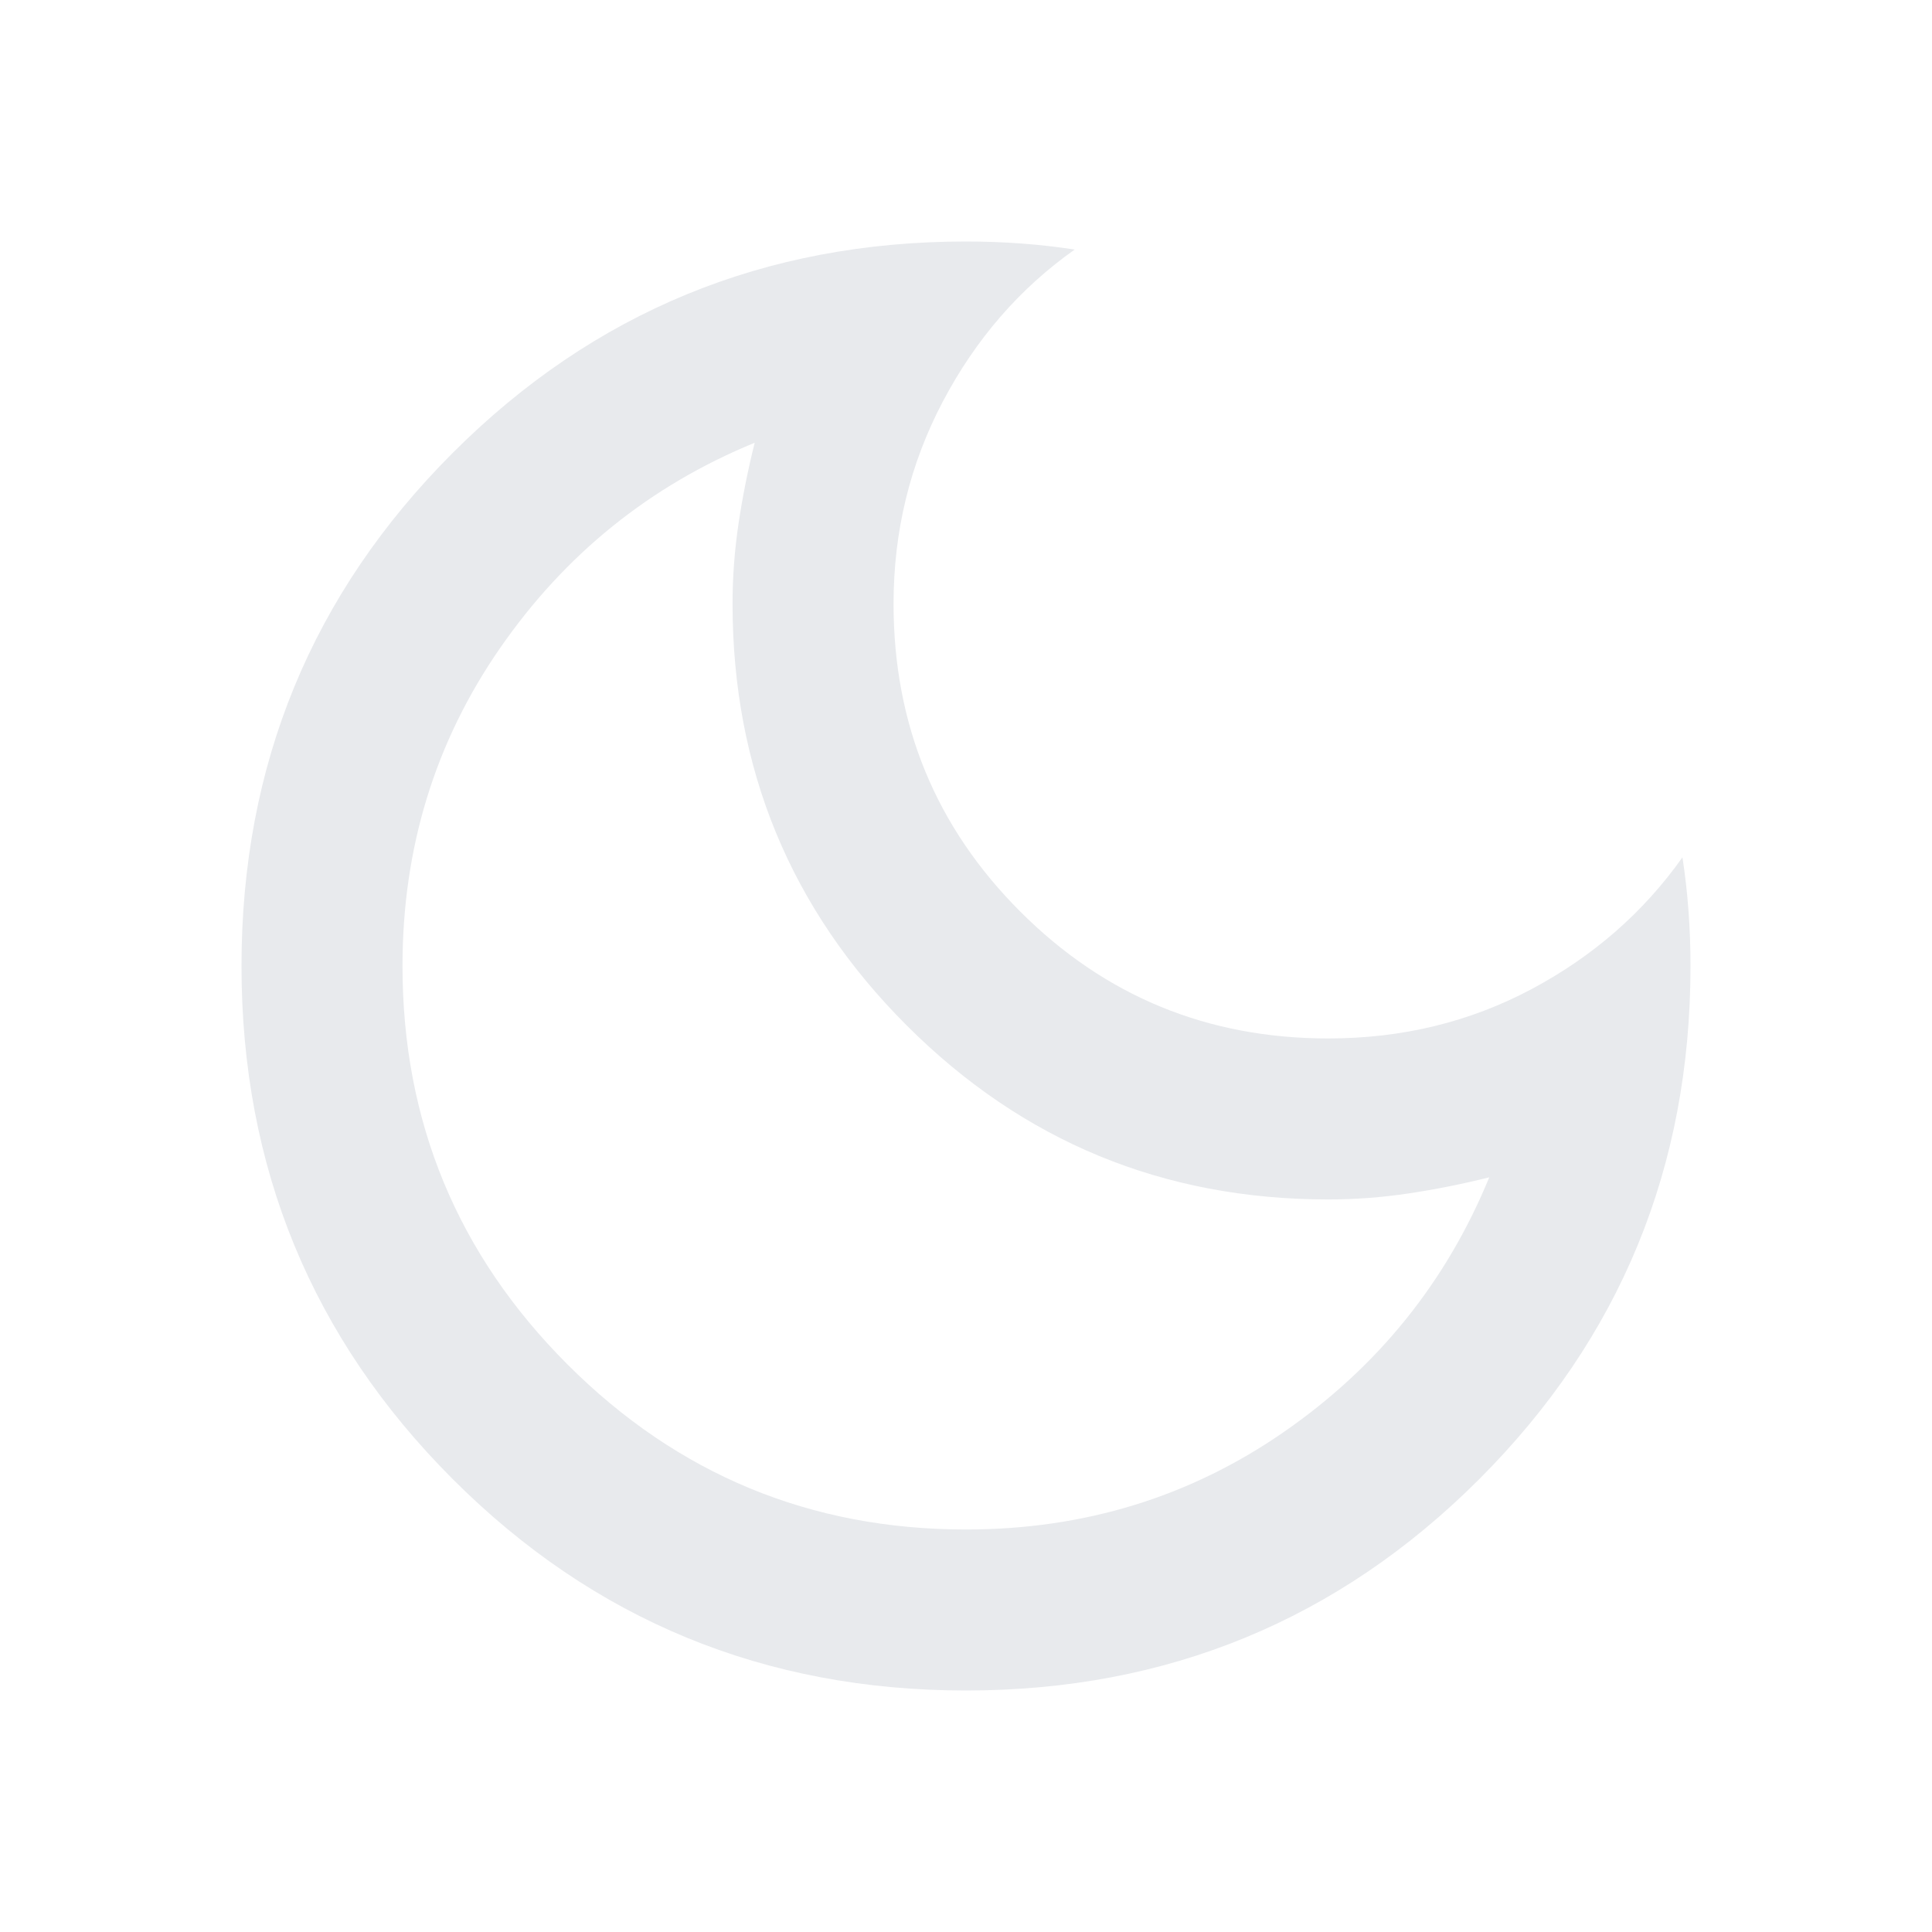
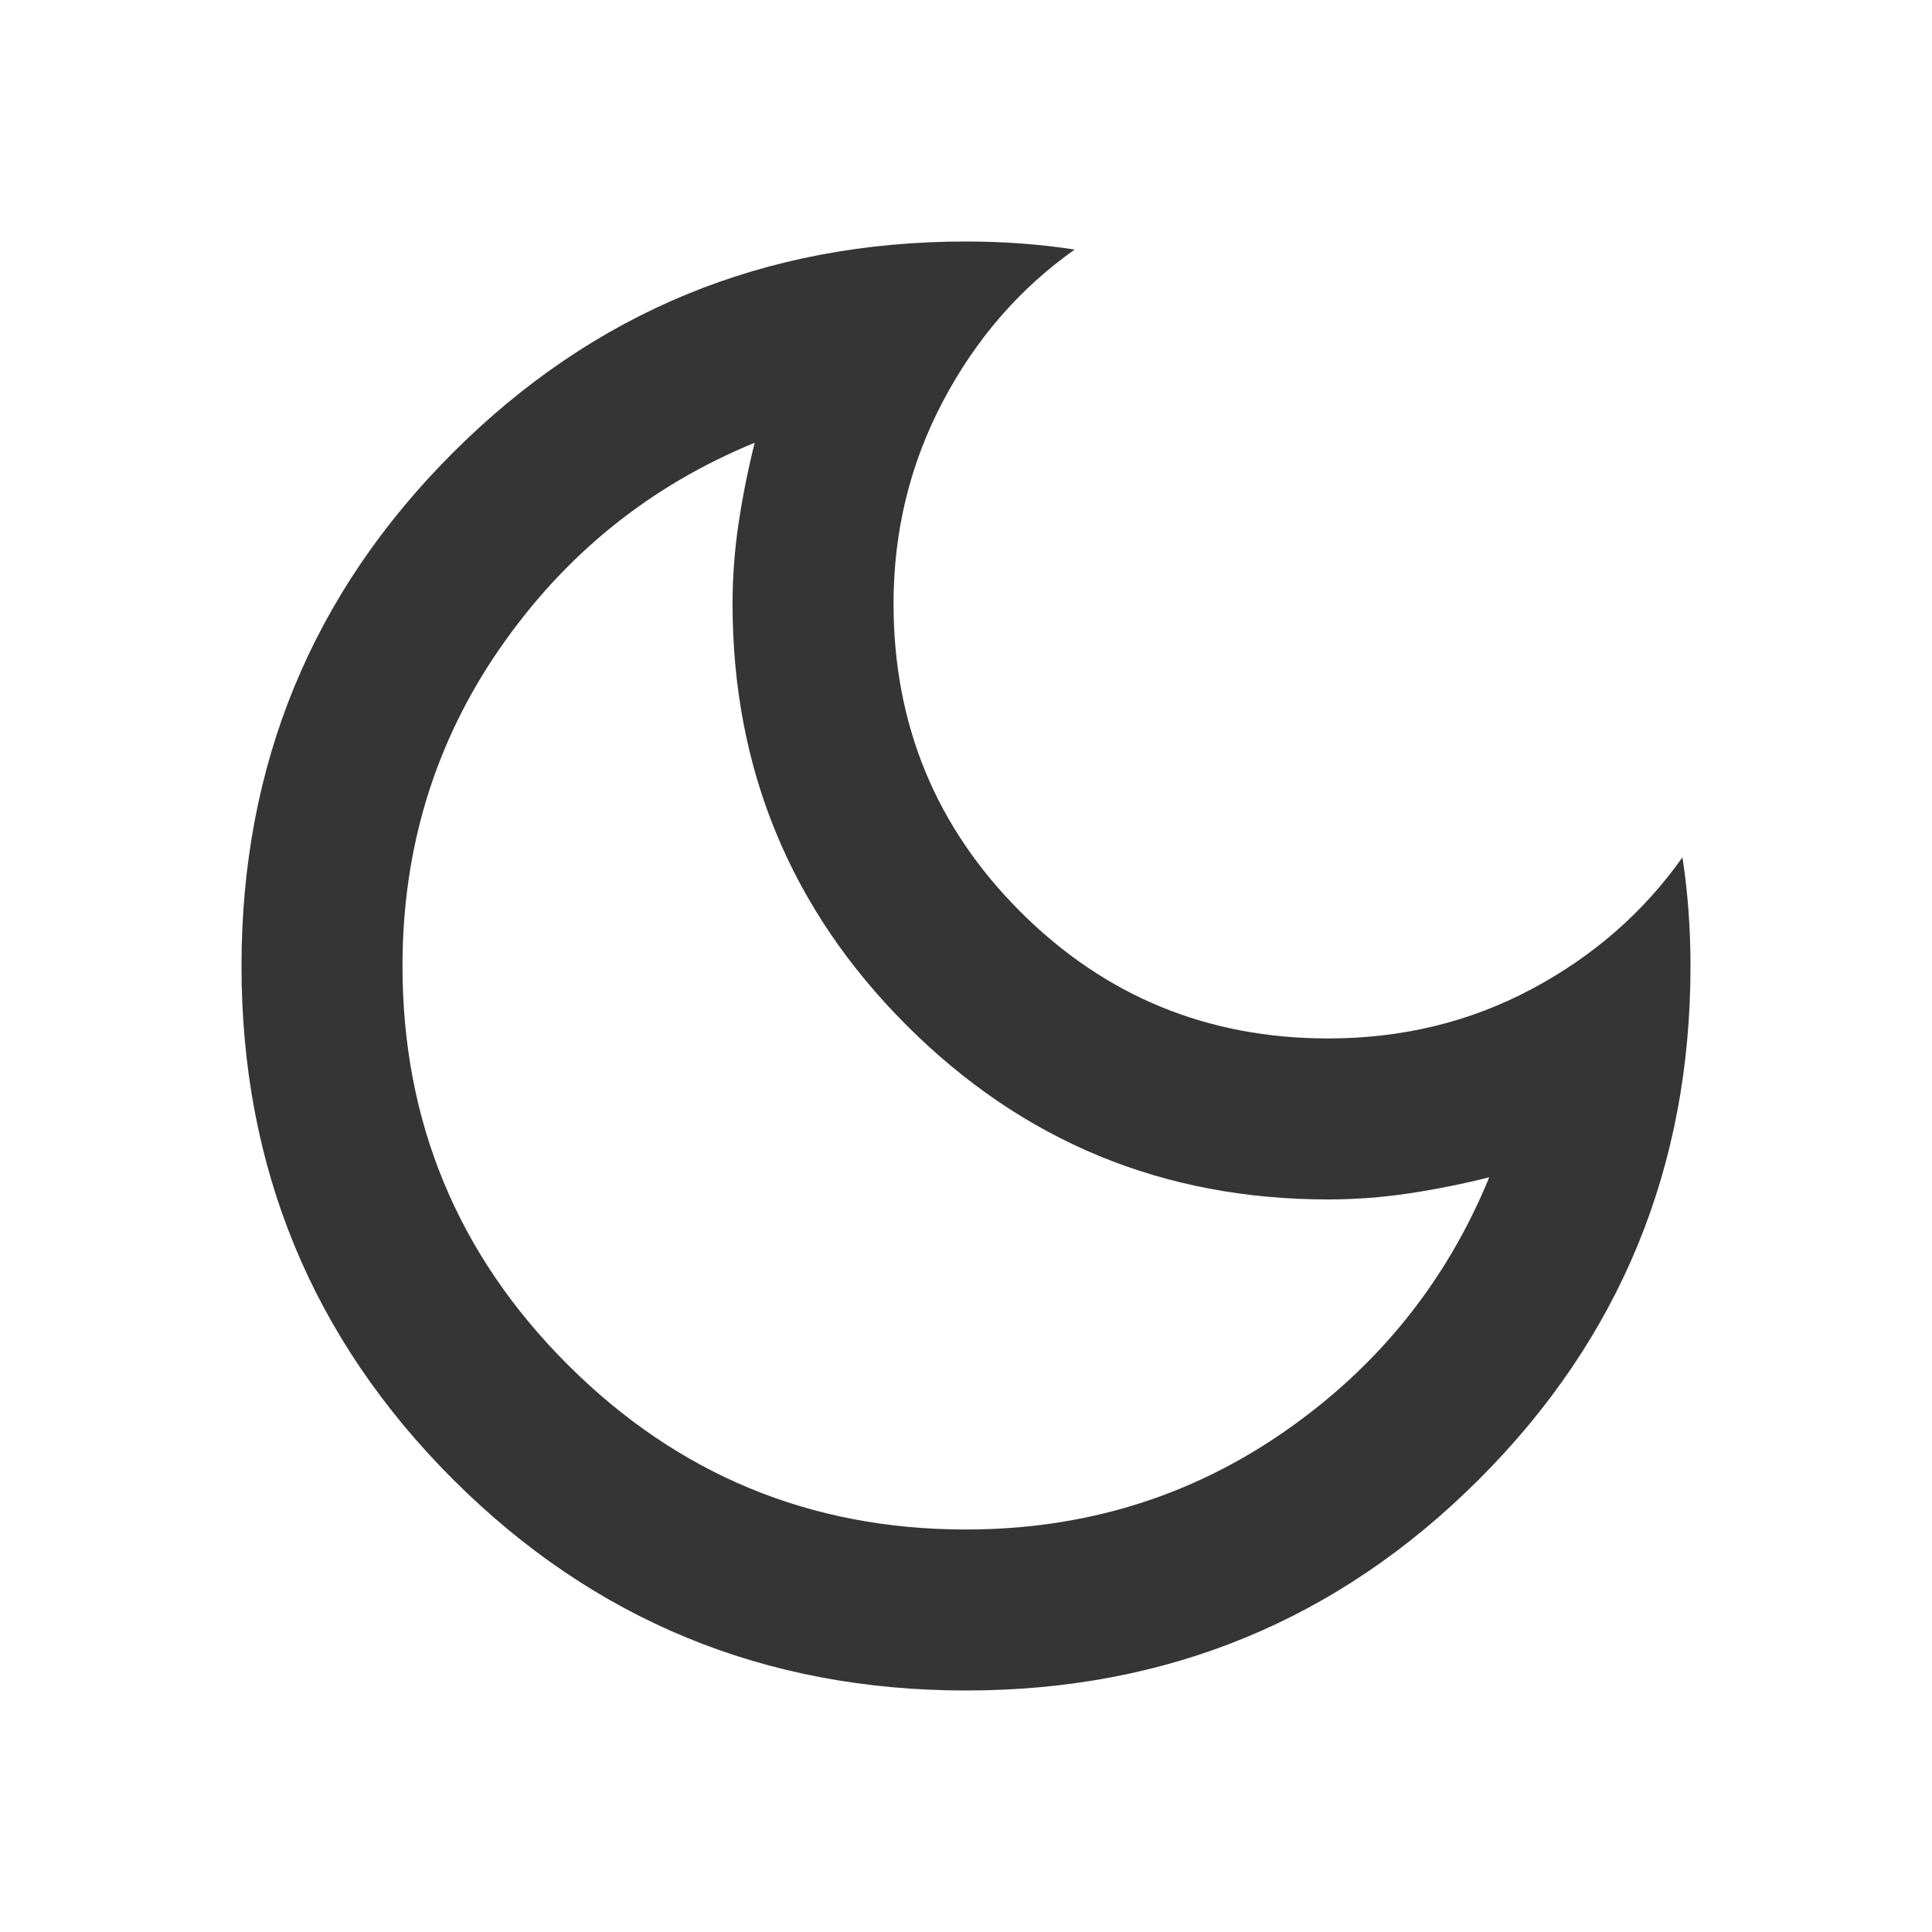
- <svg xmlns="http://www.w3.org/2000/svg" height="24px" viewBox="0 -960 960 960" width="24px" fill="#e8eaed">
+ <svg xmlns="http://www.w3.org/2000/svg" fill="#353535" height="24px" viewBox="0 -960 960 960" width="24px">
  <path d="M480-120q-150 0-255-105T120-480q0-150 105-255t255-105q14 0 27.5 1t26.5 3q-41 29-65.5 75.5T444-660q0 90 63 153t153 63q55 0 101-24.5t75-65.5q2 13 3 26.5t1 27.5q0 150-105 255T480-120Zm0-80q88 0 158-48.5T740-375q-20 5-40 8t-40 3q-123 0-209.5-86.5T364-660q0-20 3-40t8-40q-78 32-126.5 102T200-480q0 116 82 198t198 82Zm-10-270Z" />
</svg>
